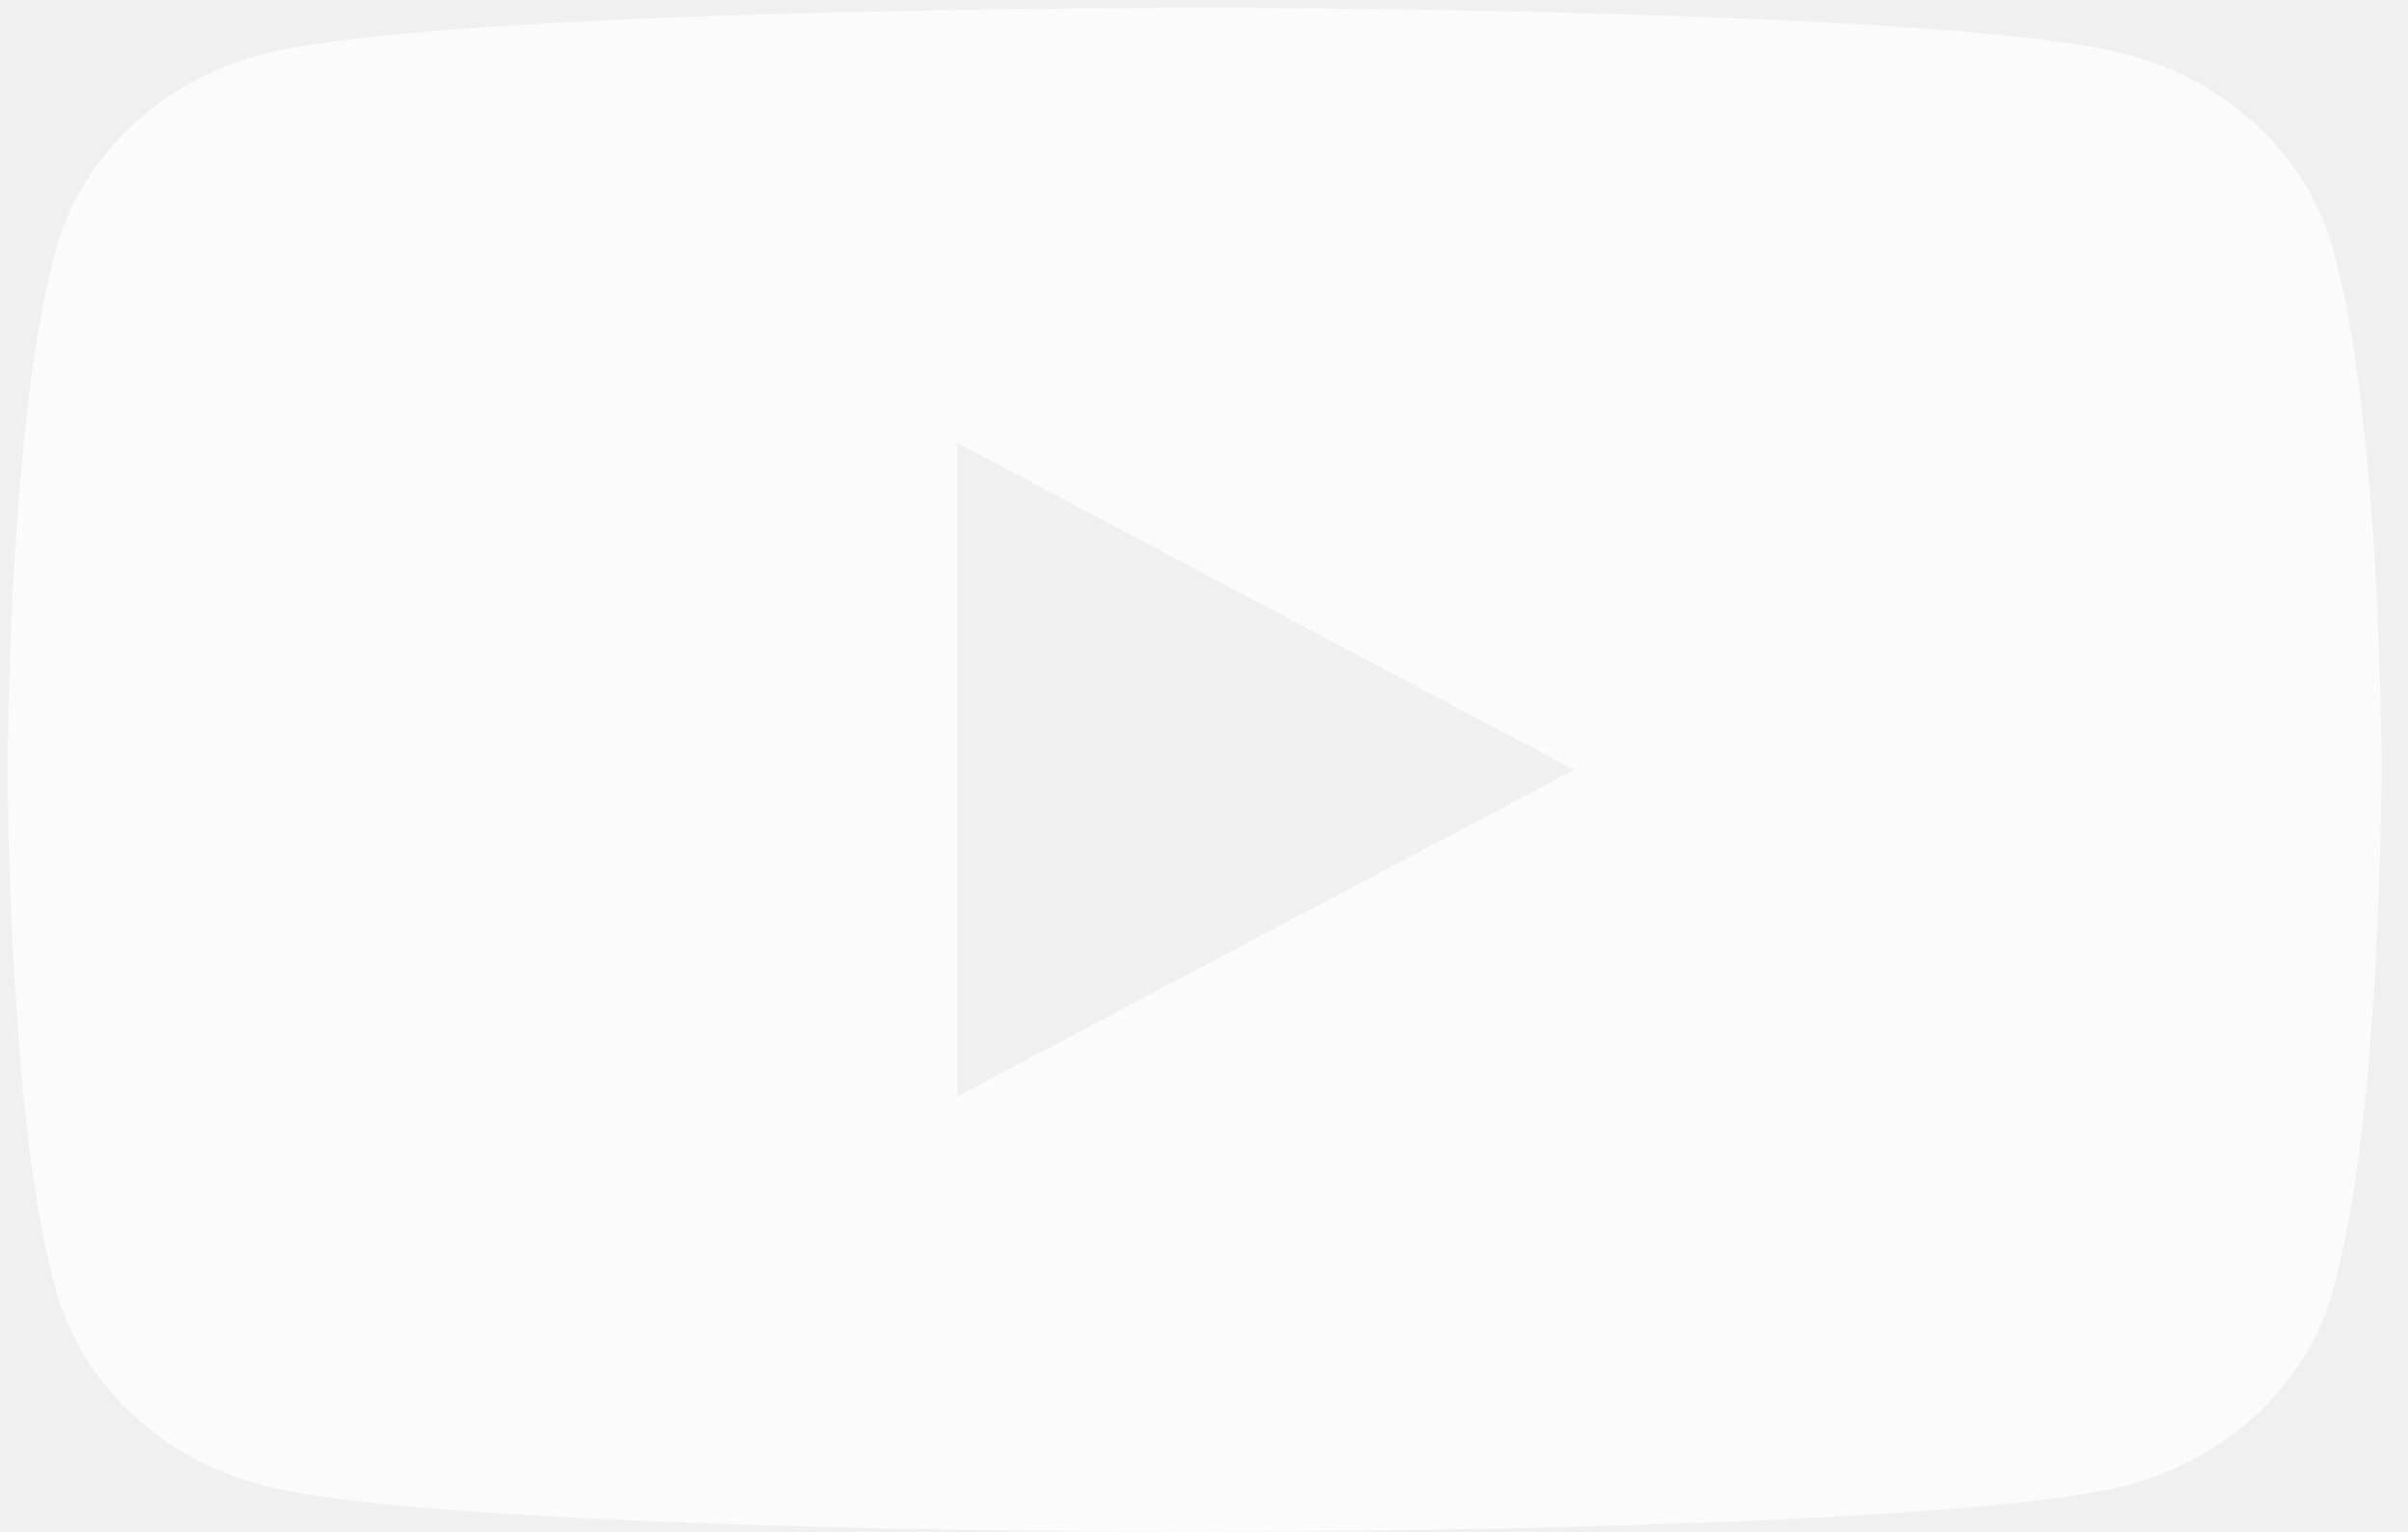
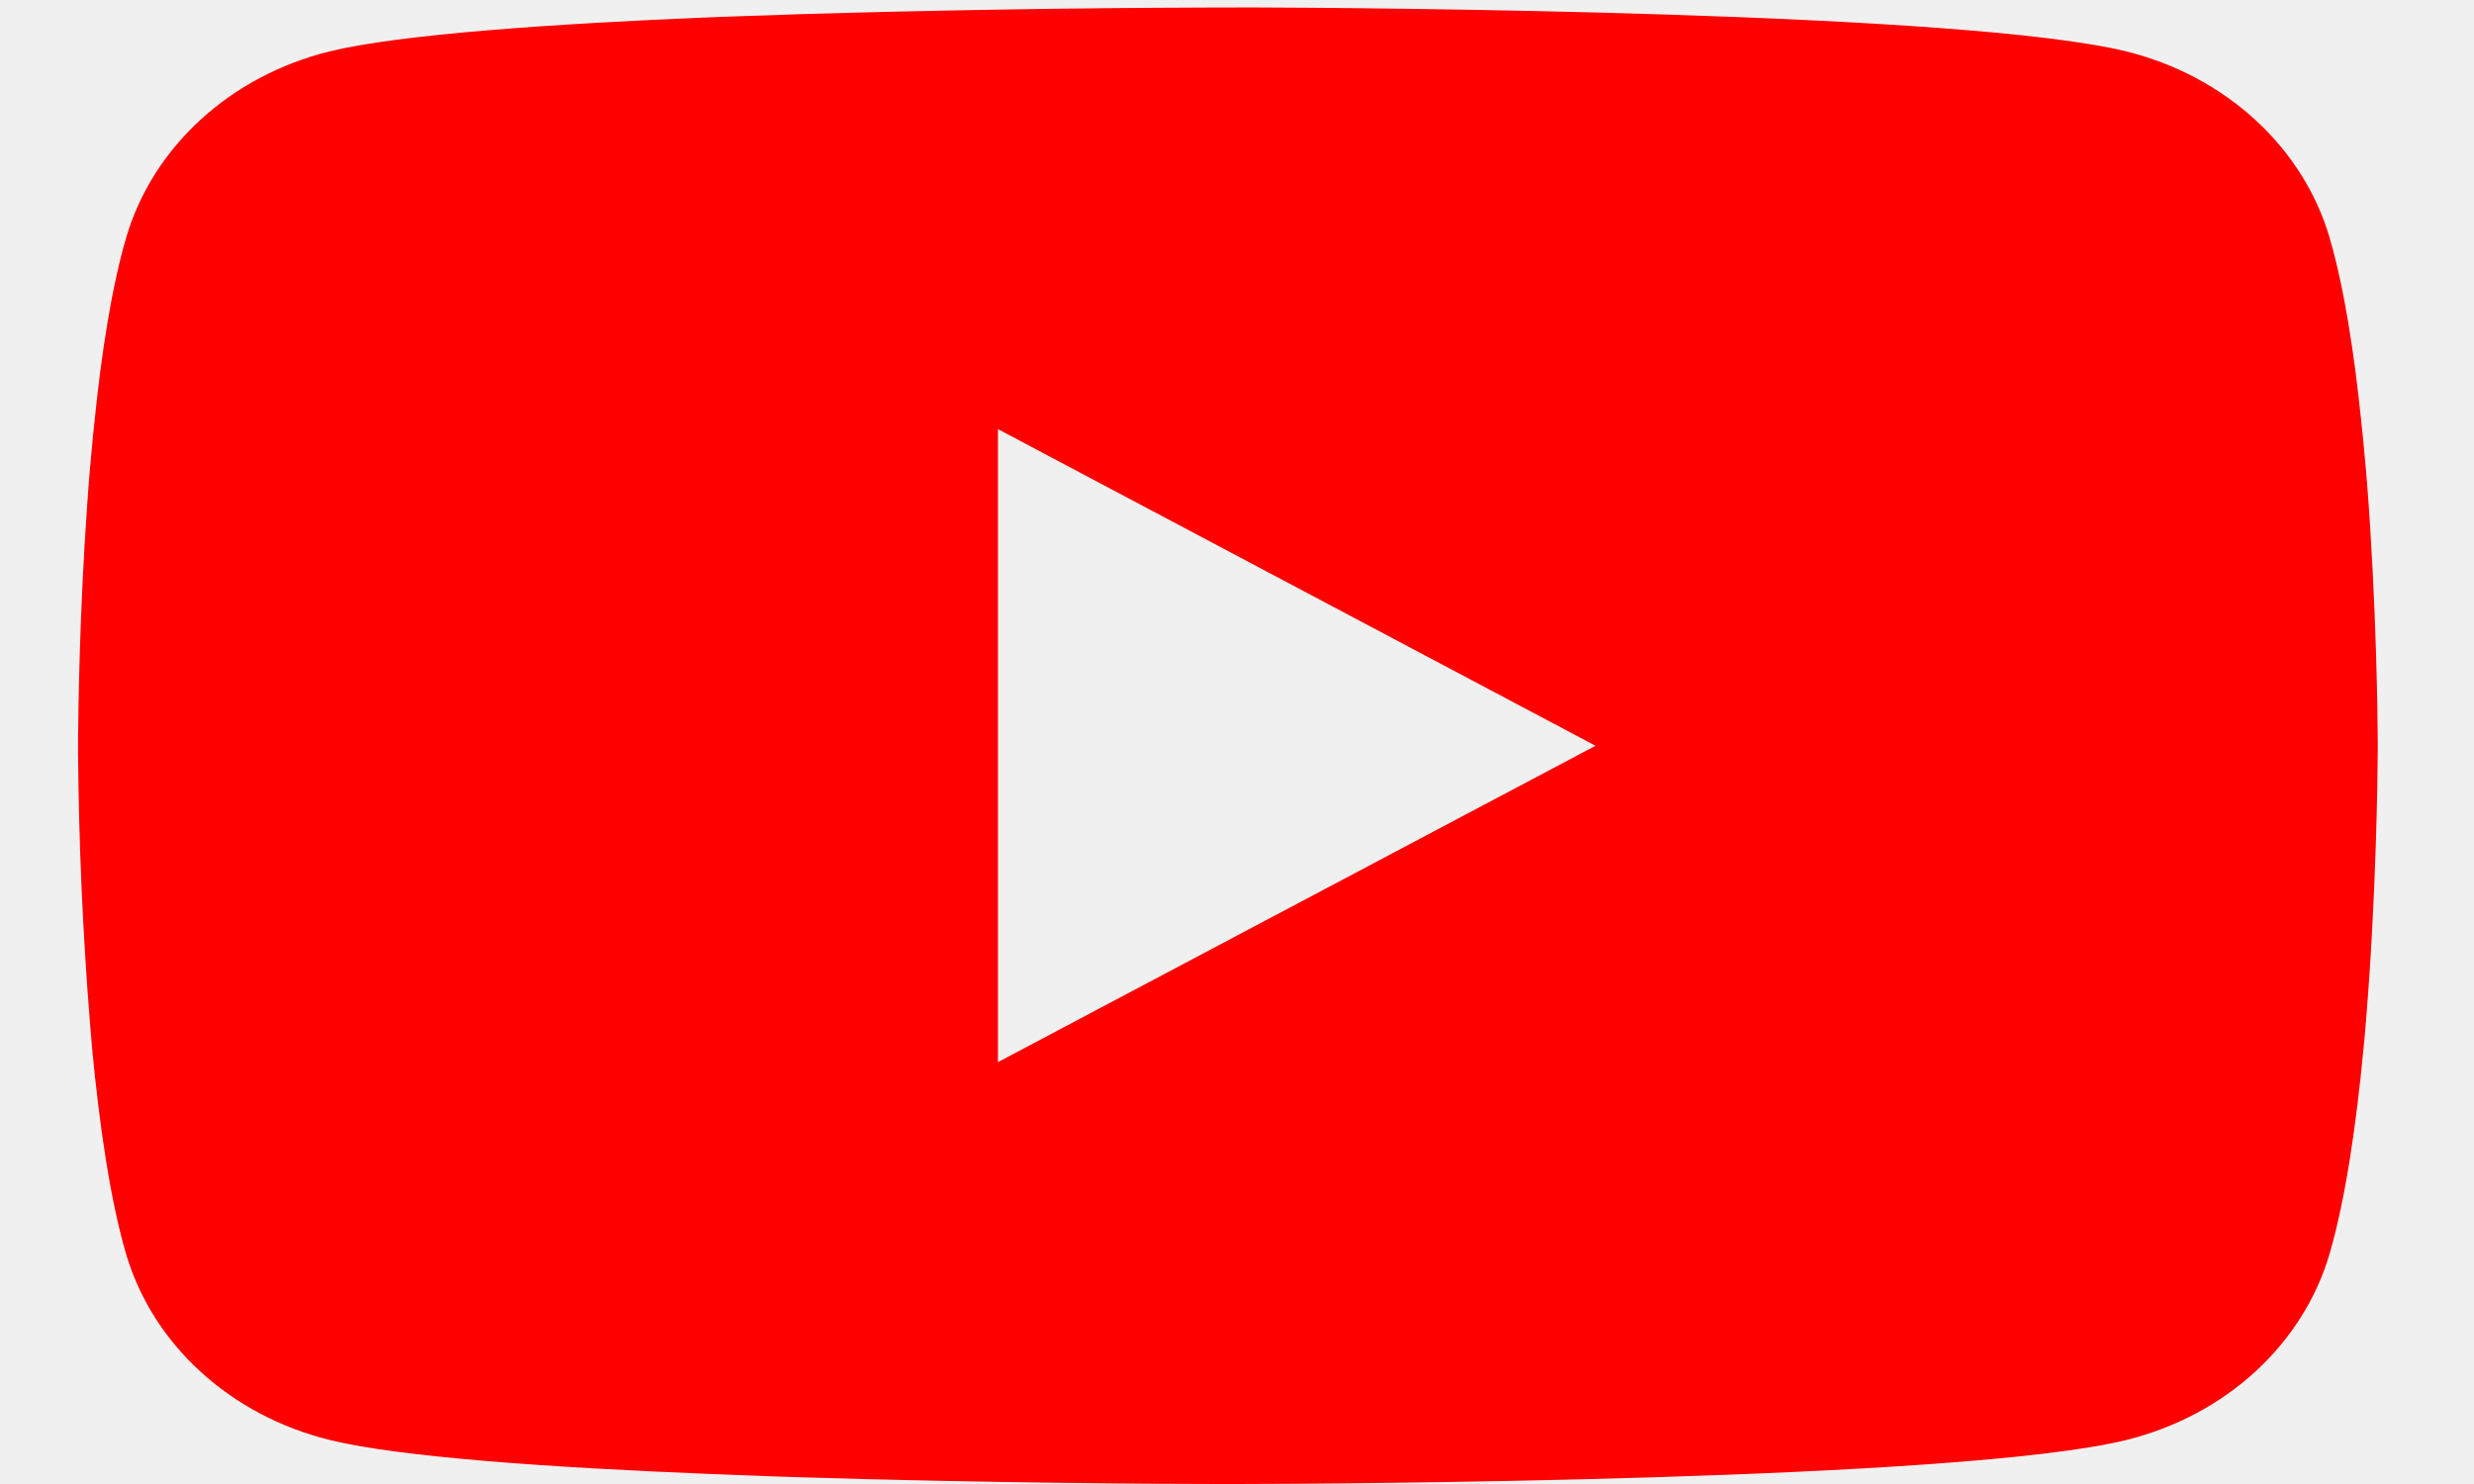
- <svg xmlns="http://www.w3.org/2000/svg" width="55" height="35" viewBox="0 0 55 35" fill="none">
-   <path d="M27.46 0.175H27.761C30.547 0.184 44.663 0.277 48.469 1.213C49.62 1.498 50.668 2.055 51.51 2.827C52.351 3.599 52.956 4.56 53.264 5.613C53.607 6.79 53.847 8.349 54.01 9.957L54.044 10.279L54.119 11.085L54.146 11.407C54.366 14.239 54.393 16.892 54.397 17.471V17.704C54.393 18.305 54.363 21.137 54.119 24.087L54.092 24.412L54.061 24.734C53.892 26.507 53.641 28.267 53.264 29.562C52.957 30.615 52.352 31.576 51.511 32.349C50.669 33.121 49.62 33.677 48.469 33.962C44.538 34.929 29.595 34.997 27.524 35H27.043C25.996 35 21.664 34.981 17.123 34.839L16.547 34.82L16.252 34.808L15.672 34.786L15.093 34.764C11.331 34.613 7.749 34.368 6.098 33.959C4.947 33.674 3.899 33.118 3.057 32.347C2.215 31.575 1.61 30.615 1.302 29.562C0.926 28.27 0.675 26.507 0.506 24.734L0.479 24.409L0.452 24.087C0.284 21.987 0.192 19.883 0.174 17.778L0.174 17.397C0.181 16.731 0.208 14.428 0.391 11.887L0.414 11.568L0.425 11.407L0.452 11.085L0.526 10.279L0.56 9.957C0.723 8.349 0.963 6.787 1.306 5.613C1.613 4.559 2.218 3.598 3.06 2.826C3.901 2.054 4.95 1.498 6.101 1.213C7.752 0.81 11.334 0.562 15.096 0.407L15.672 0.386L16.255 0.367L16.547 0.358L17.126 0.336C20.352 0.241 23.578 0.188 26.806 0.178H27.46V0.175ZM21.864 10.121V25.05L35.953 17.589L21.864 10.121Z" fill="white" fill-opacity="0.7" />
+ <svg xmlns="http://www.w3.org/2000/svg" width="50" height="30" viewBox="0 0 55 35" fill="none">
+   <path d="M27.46 0.175H27.761C30.547 0.184 44.663 0.277 48.469 1.213C49.62 1.498 50.668 2.055 51.51 2.827C52.351 3.599 52.956 4.56 53.264 5.613C53.607 6.79 53.847 8.349 54.01 9.957L54.044 10.279L54.119 11.085L54.146 11.407C54.366 14.239 54.393 16.892 54.397 17.471V17.704C54.393 18.305 54.363 21.137 54.119 24.087L54.092 24.412L54.061 24.734C53.892 26.507 53.641 28.267 53.264 29.562C52.957 30.615 52.352 31.576 51.511 32.349C50.669 33.121 49.62 33.677 48.469 33.962C44.538 34.929 29.595 34.997 27.524 35H27.043C25.996 35 21.664 34.981 17.123 34.839L16.547 34.82L16.252 34.808L15.672 34.786L15.093 34.764C11.331 34.613 7.749 34.368 6.098 33.959C4.947 33.674 3.899 33.118 3.057 32.347C2.215 31.575 1.61 30.615 1.302 29.562C0.926 28.27 0.675 26.507 0.506 24.734L0.479 24.409L0.452 24.087C0.284 21.987 0.192 19.883 0.174 17.778L0.174 17.397C0.181 16.731 0.208 14.428 0.391 11.887L0.414 11.568L0.425 11.407L0.452 11.085L0.526 10.279L0.56 9.957C0.723 8.349 0.963 6.787 1.306 5.613C1.613 4.559 2.218 3.598 3.06 2.826C3.901 2.054 4.95 1.498 6.101 1.213C7.752 0.81 11.334 0.562 15.096 0.407L15.672 0.386L16.255 0.367L16.547 0.358L17.126 0.336C20.352 0.241 23.578 0.188 26.806 0.178H27.46V0.175ZM21.864 10.121V25.05L35.953 17.589L21.864 10.121Z" fill="red" />
</svg>
